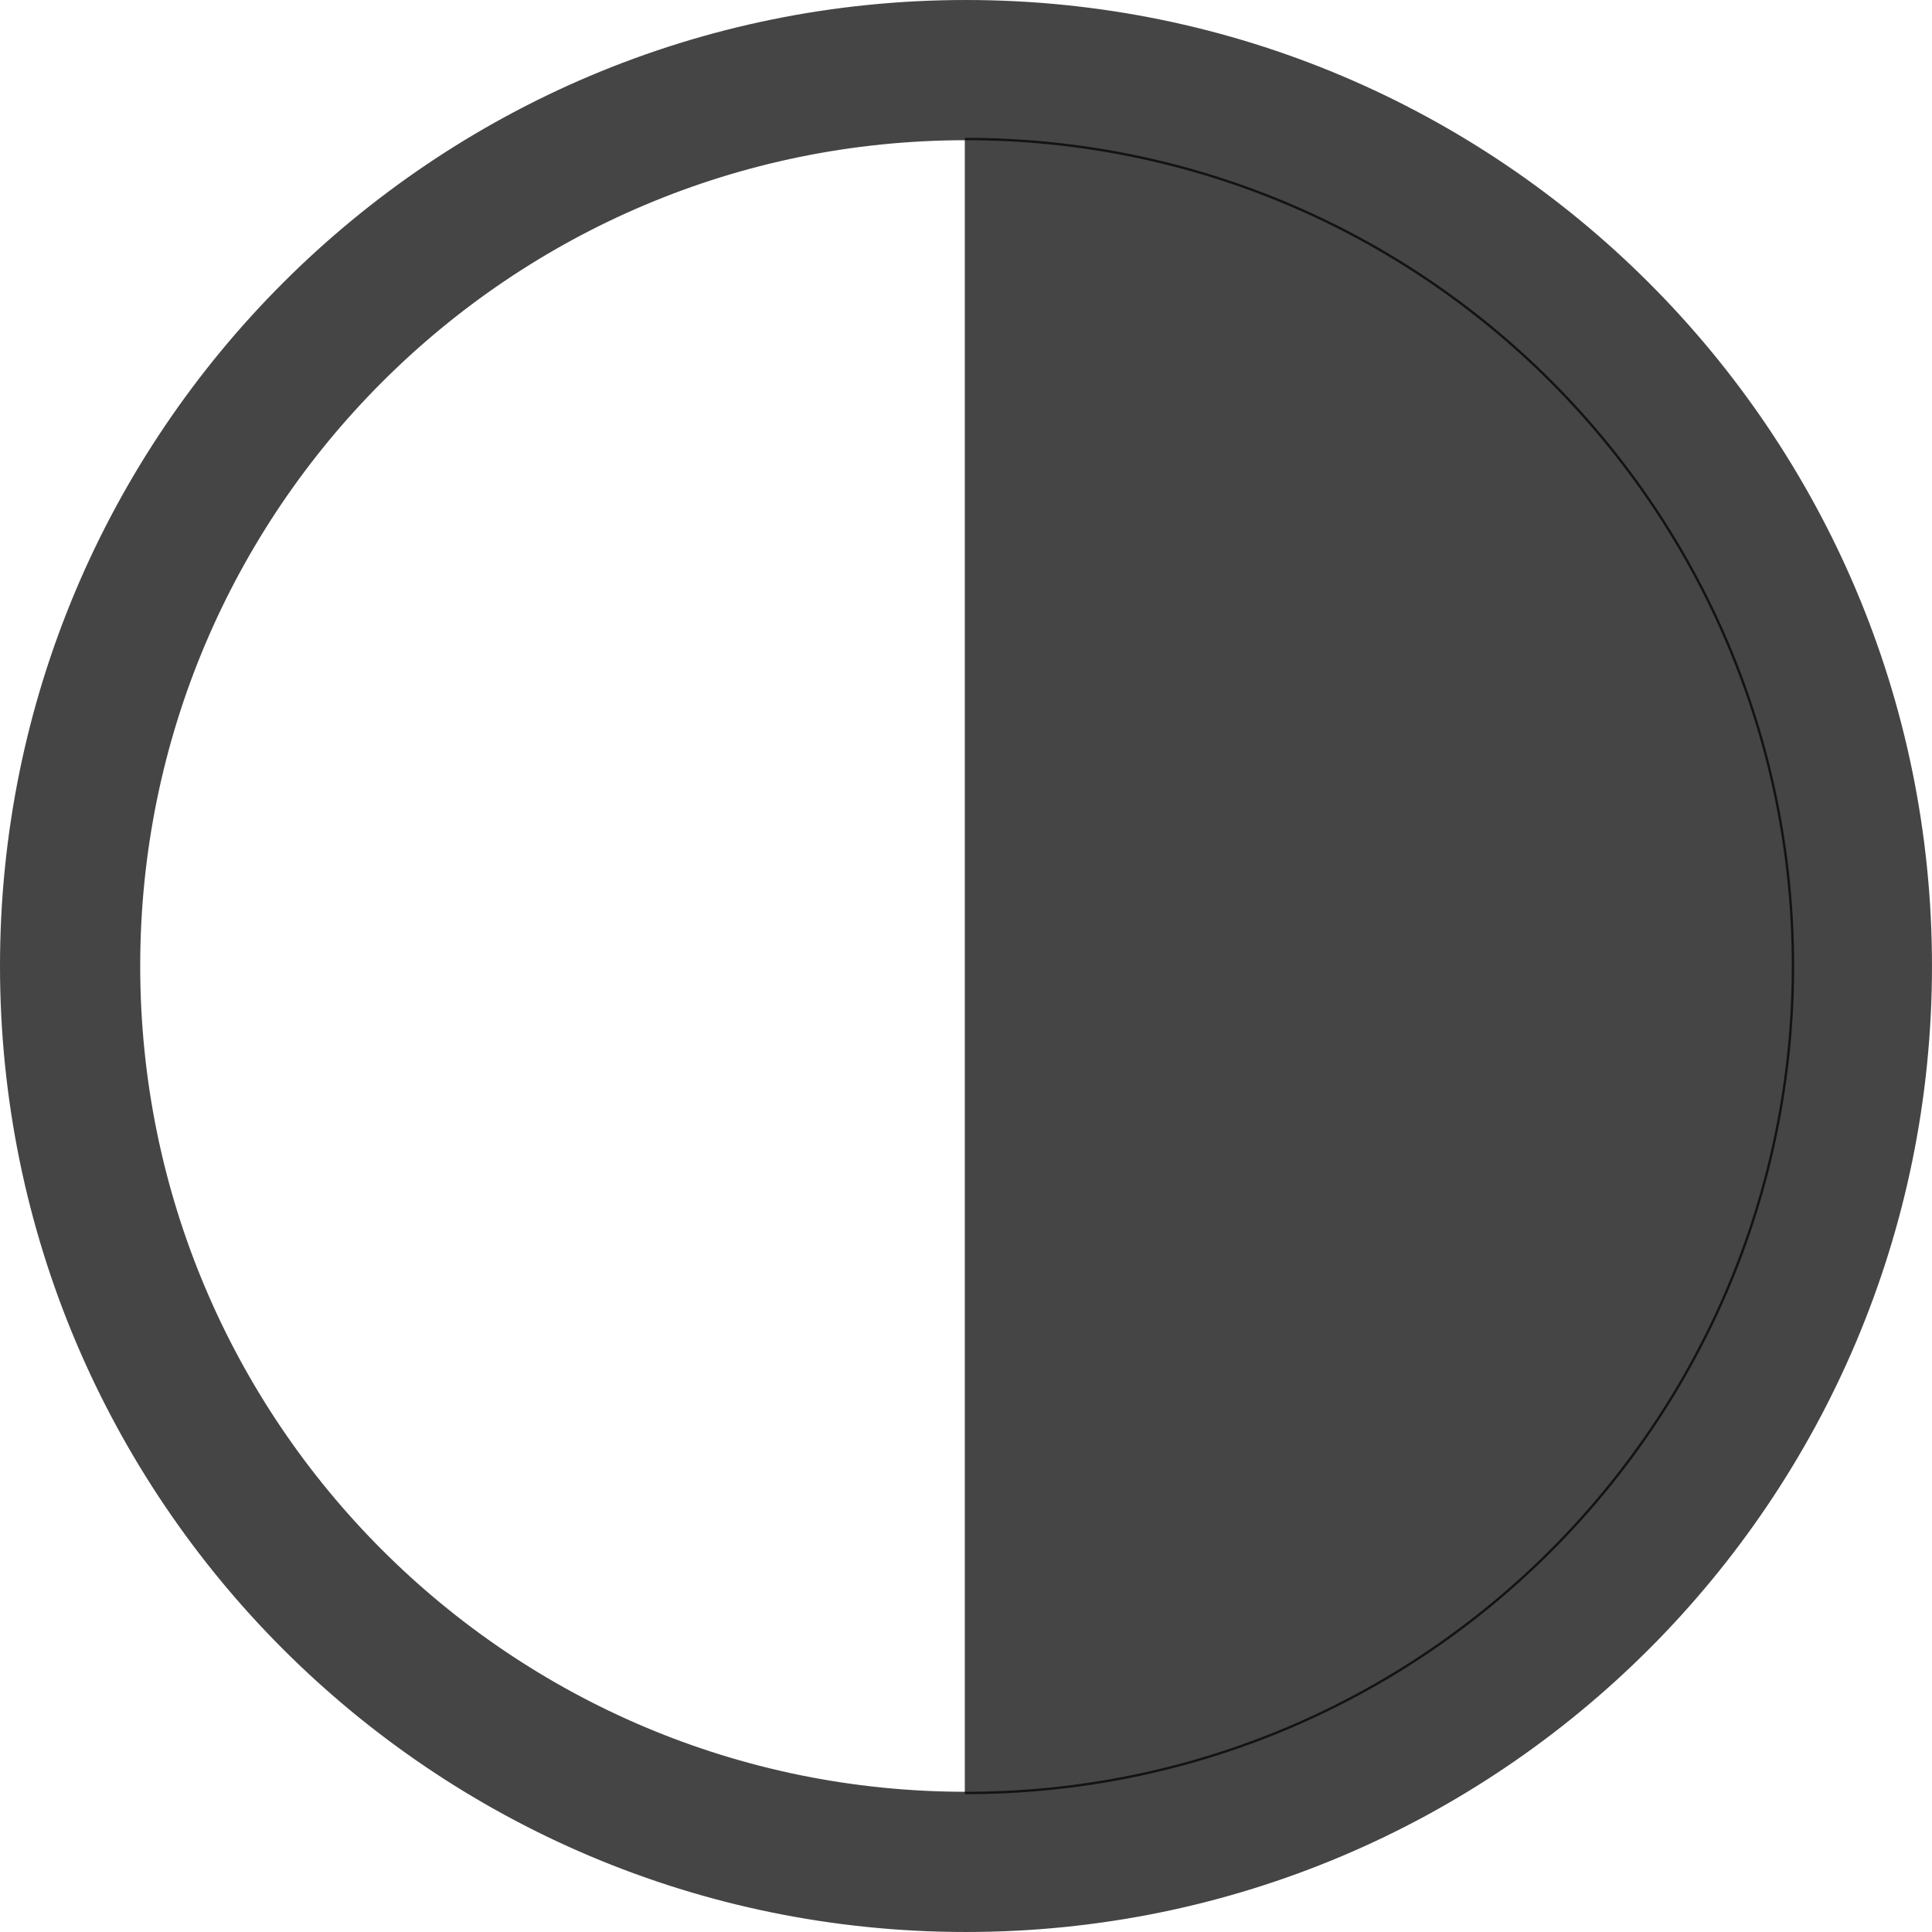
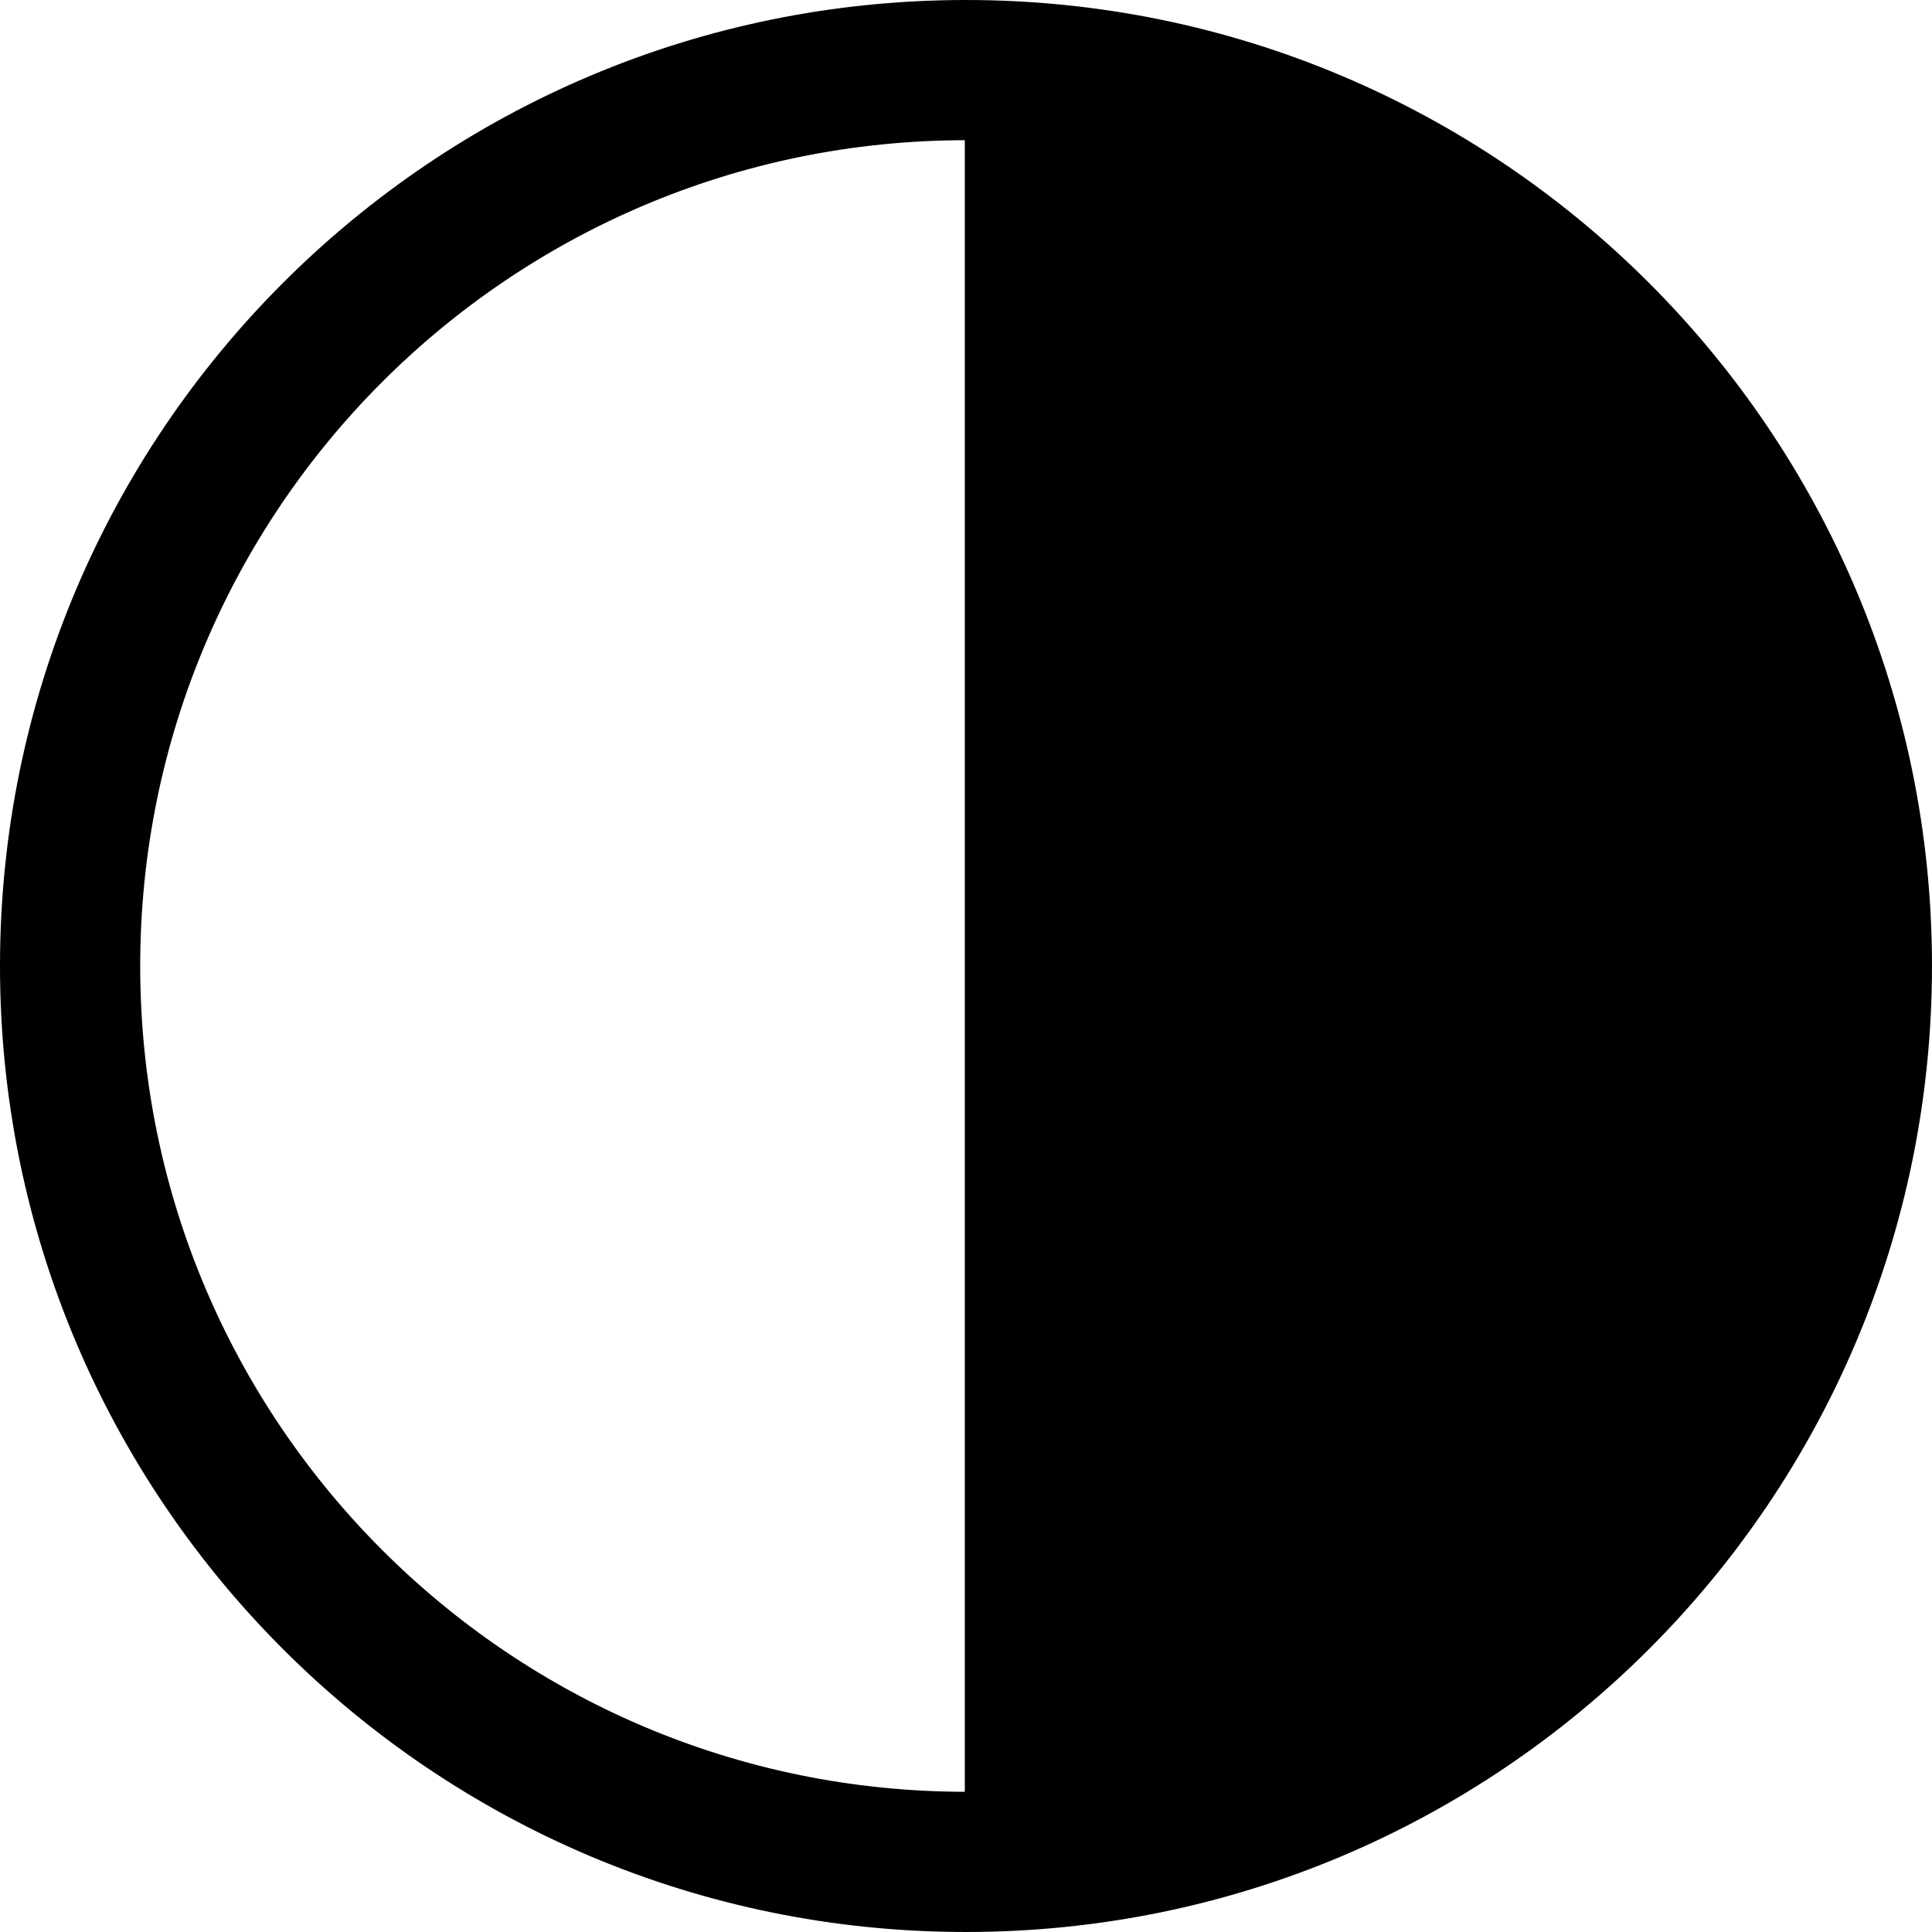
<svg xmlns="http://www.w3.org/2000/svg" width="74.175mm" height="74.175mm" viewBox="0 0 74.175 74.175" version="1.1" id="svg8">
  <defs id="defs2" />
  <g id="layer1" style="display:inline" transform="translate(-42.28772,-69.41268)">
-     <path style="opacity:0.729;fill:#000000;fill-opacity:1;stroke:#000000;stroke-width:0.345;stroke-linejoin:round;stroke-miterlimit:4;stroke-dasharray:none;stroke-opacity:1" d="m 300,262.52 a 140,140 0 0 0 -140,140 140,140 0 0 0 140,140 140,140 0 0 0 140,-140 140,140 0 0 0 -140,-140 z m 0,20 a 120,120 0 0 1 120,120 120,120 0 0 1 -120,120 120,120 0 0 1 -120,-120 120,120 0 0 1 120,-120 z" transform="scale(0.2645833)" id="path4534" />
+     <path style="opacity:1;fill:#000000;fill-opacity:1;stroke:#000000;stroke-width:0.345;stroke-linejoin:round;stroke-miterlimit:4;stroke-dasharray:none;stroke-opacity:1" d="m 300,262.52 a 140,140 0 0 0 -140,140 140,140 0 0 0 140,140 140,140 0 0 0 140,-140 140,140 0 0 0 -140,-140 z m 0,20 a 120,120 0 0 1 120,120 120,120 0 0 1 -120,120 120,120 0 0 1 -120,-120 120,120 0 0 1 120,-120 z" id="path4534" transform="scale(0.2645833)" />
  </g>
  <g id="layer2" style="display:inline" transform="translate(-42.28772,-69.41268)">
-     <path style="display:inline;opacity:0.729;fill:#000000;fill-opacity:1;stroke:#000000;stroke-width:0.345;stroke-linejoin:round;stroke-miterlimit:4;stroke-dasharray:none;stroke-opacity:1" d="m 300,282.52 v 240 a 120,120 0 0 0 120,-120 120,120 0 0 0 -120,-120 z" transform="scale(0.2645833)" id="circle4538" />
+     <path style="display:inline;opacity:1;fill:#000000;fill-opacity:1;stroke:#000000;stroke-width:0.345;stroke-linejoin:round;stroke-miterlimit:4;stroke-dasharray:none;stroke-opacity:1" d="m 300,282.52 v 240 a 120,120 0 0 0 120,-120 120,120 0 0 0 -120,-120 z" id="circle4538" transform="scale(0.2645833)" />
  </g>
</svg>
